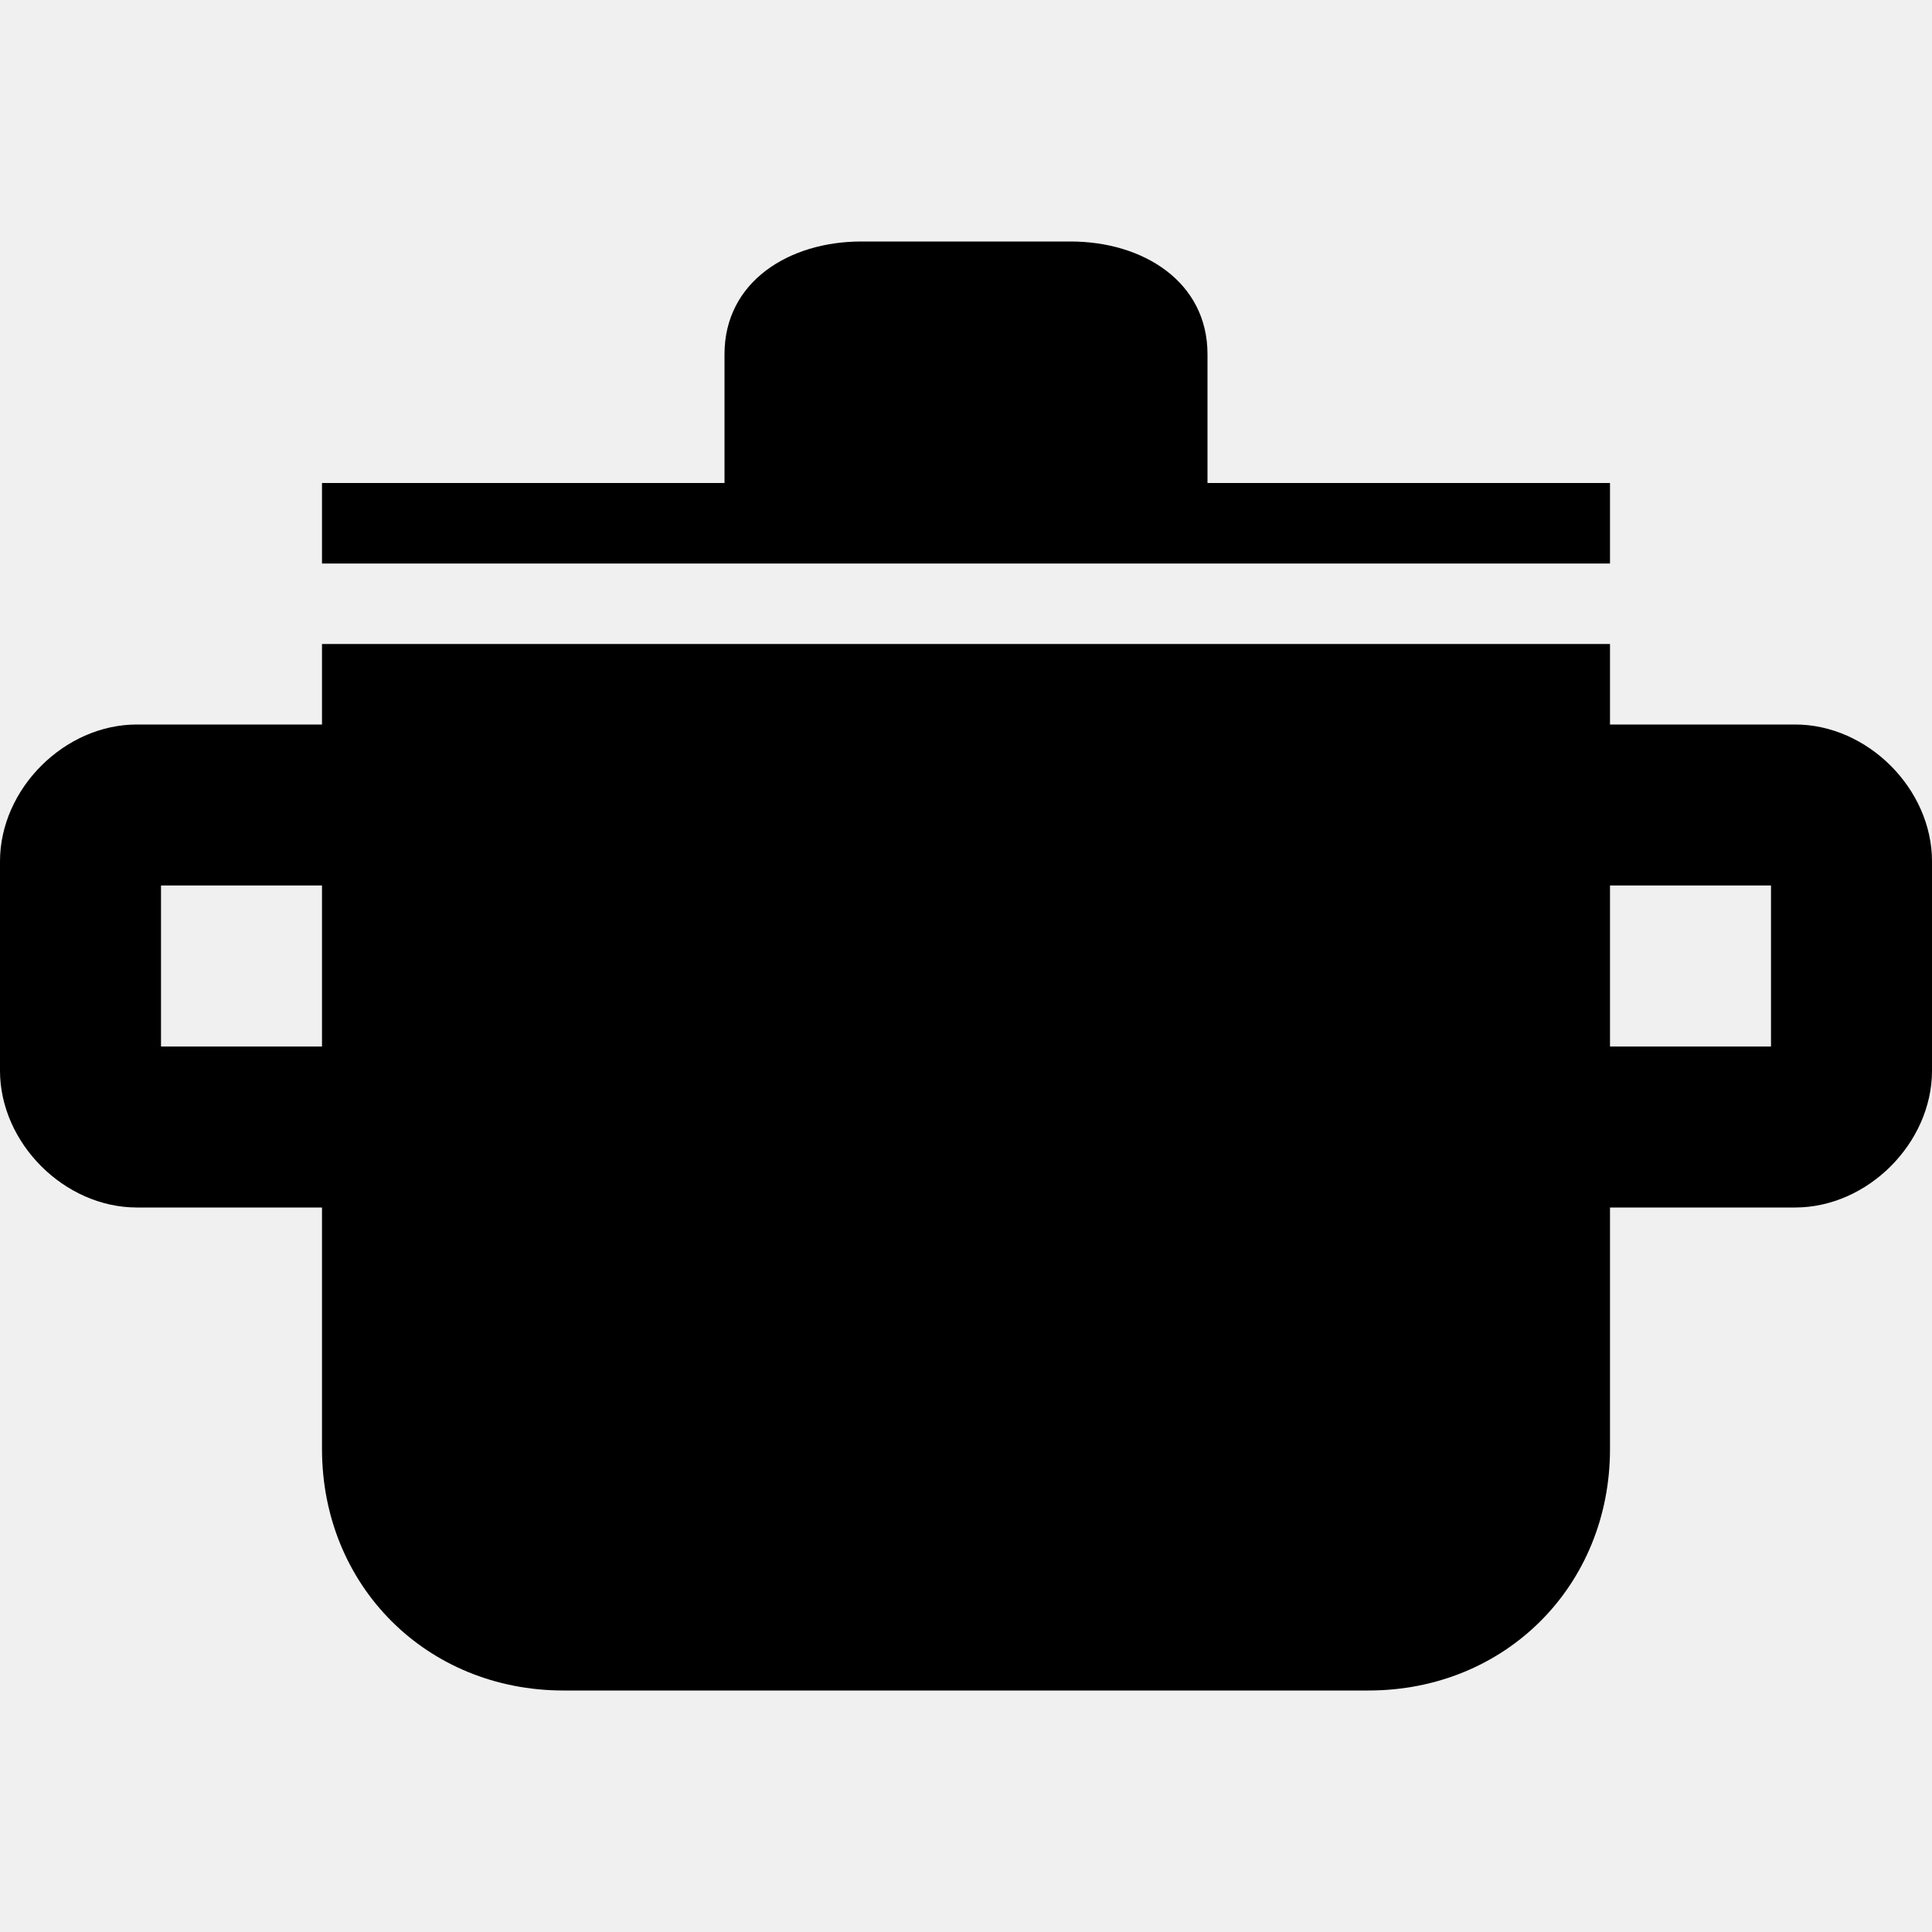
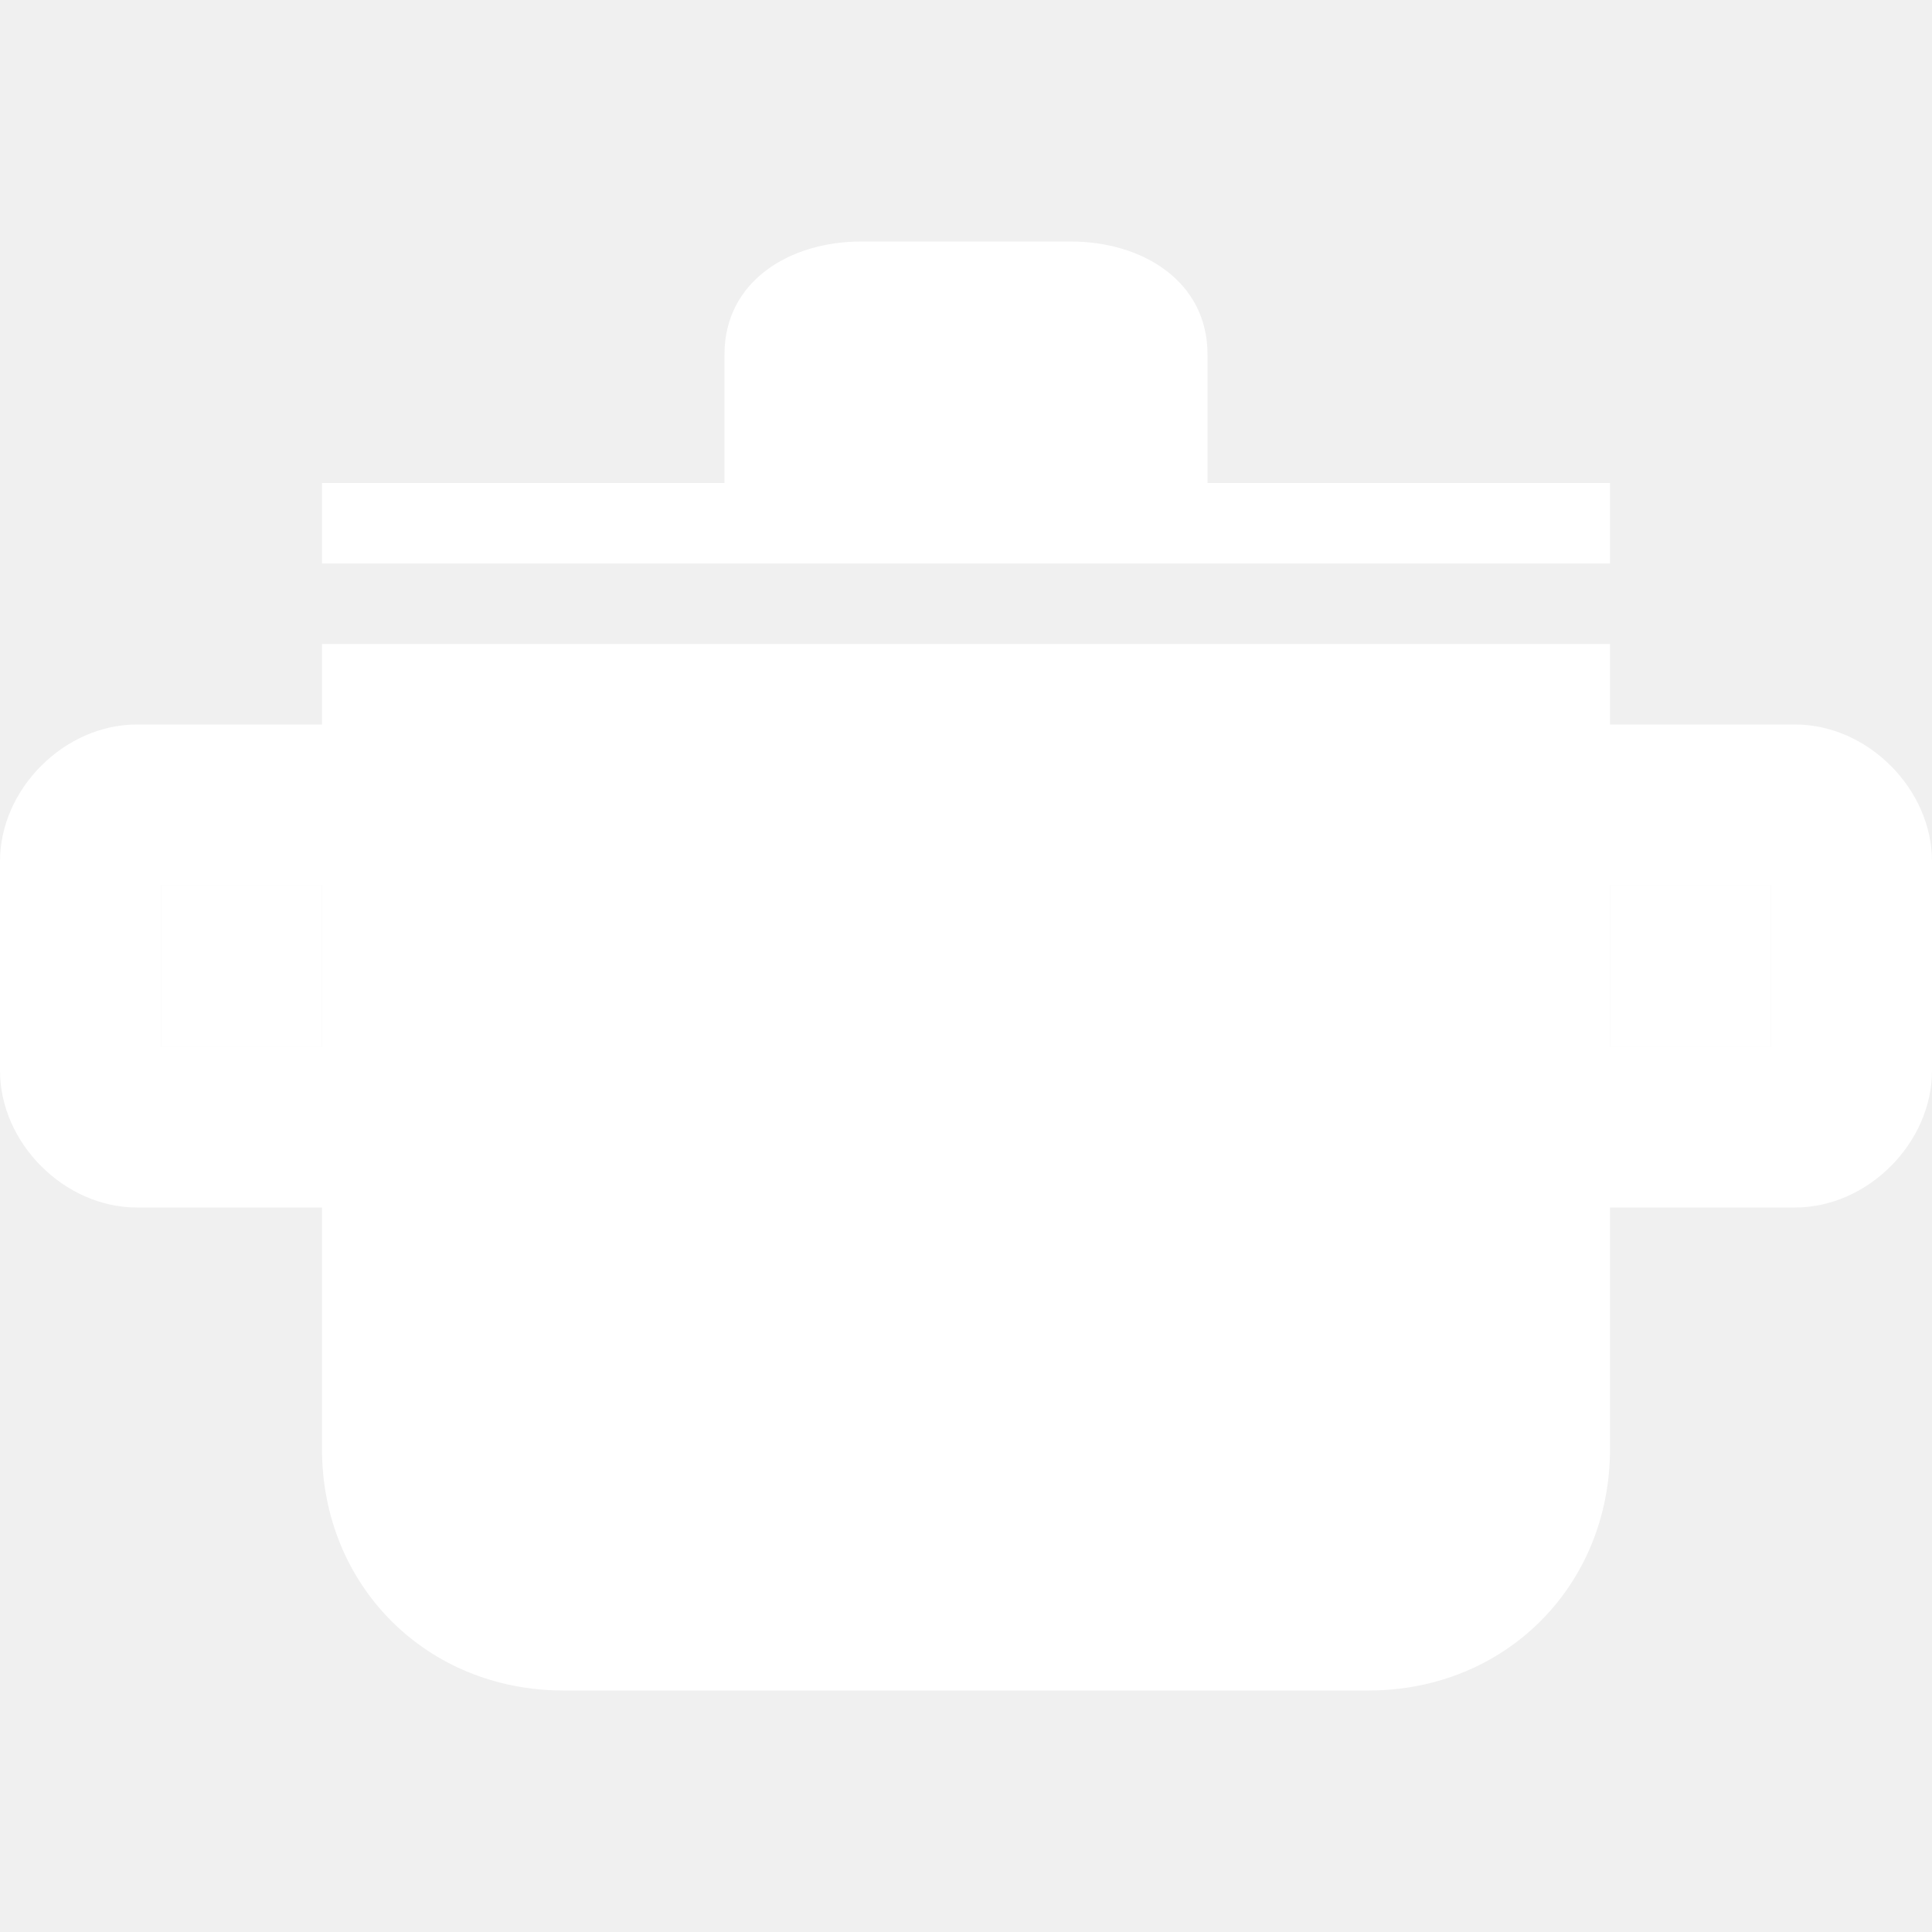
<svg xmlns="http://www.w3.org/2000/svg" version="1.2" baseProfile="tiny" id="Layer_1" x="0px" y="0px" viewBox="0 0 24 24" xml:space="preserve">
  <g>
-     <rect x="20" y="11" fill="none" width="2" height="2" />
-     <rect x="2" y="11" fill="none" width="2" height="2" />
-     <path d="M22.3,9H20V8H4v1H1.7C0.8,9,0,9.8,0,10.7v2.6C0,14.2,0.8,15,1.7,15H4v3c0,1.7,1.3,3,3,3h10c1.7,0,3-1.3,3-3v-3h2.3   c0.9,0,1.7-0.8,1.7-1.7v-2.6C24,9.8,23.2,9,22.3,9z M4,13H2v-2h2V13z M22,13h-2v-2h2V13z" />
-     <path d="M13.3,3h-2.6C9.8,3,9,3.5,9,4.4V6H4v1h5h6h5V6h-5V4.4C15,3.5,14.2,3,13.3,3z" />
+     <rect fill="#ffffff" x="20" y="11" width="2" height="2" />
+     <rect fill="#ffffff" x="2" y="11" width="2" height="2" />
+     <path fill="#ffffff" d="M22.3,9H20V8H4v1H1.7C0.8,9,0,9.8,0,10.7v2.6C0,14.2,0.8,15,1.7,15H4v3c0,1.7,1.3,3,3,3h10c1.7,0,3-1.3,3-3v-3h2.3   c0.9,0,1.7-0.8,1.7-1.7v-2.6C24,9.8,23.2,9,22.3,9z M4,13H2v-2h2V13z M22,13h-2v-2h2V13z" />
+     <path fill="#ffffff" d="M13.3,3h-2.6C9.8,3,9,3.5,9,4.4V6H4v1h5h6h5V6h-5V4.4C15,3.5,14.2,3,13.3,3z" />
  </g>
</svg>
